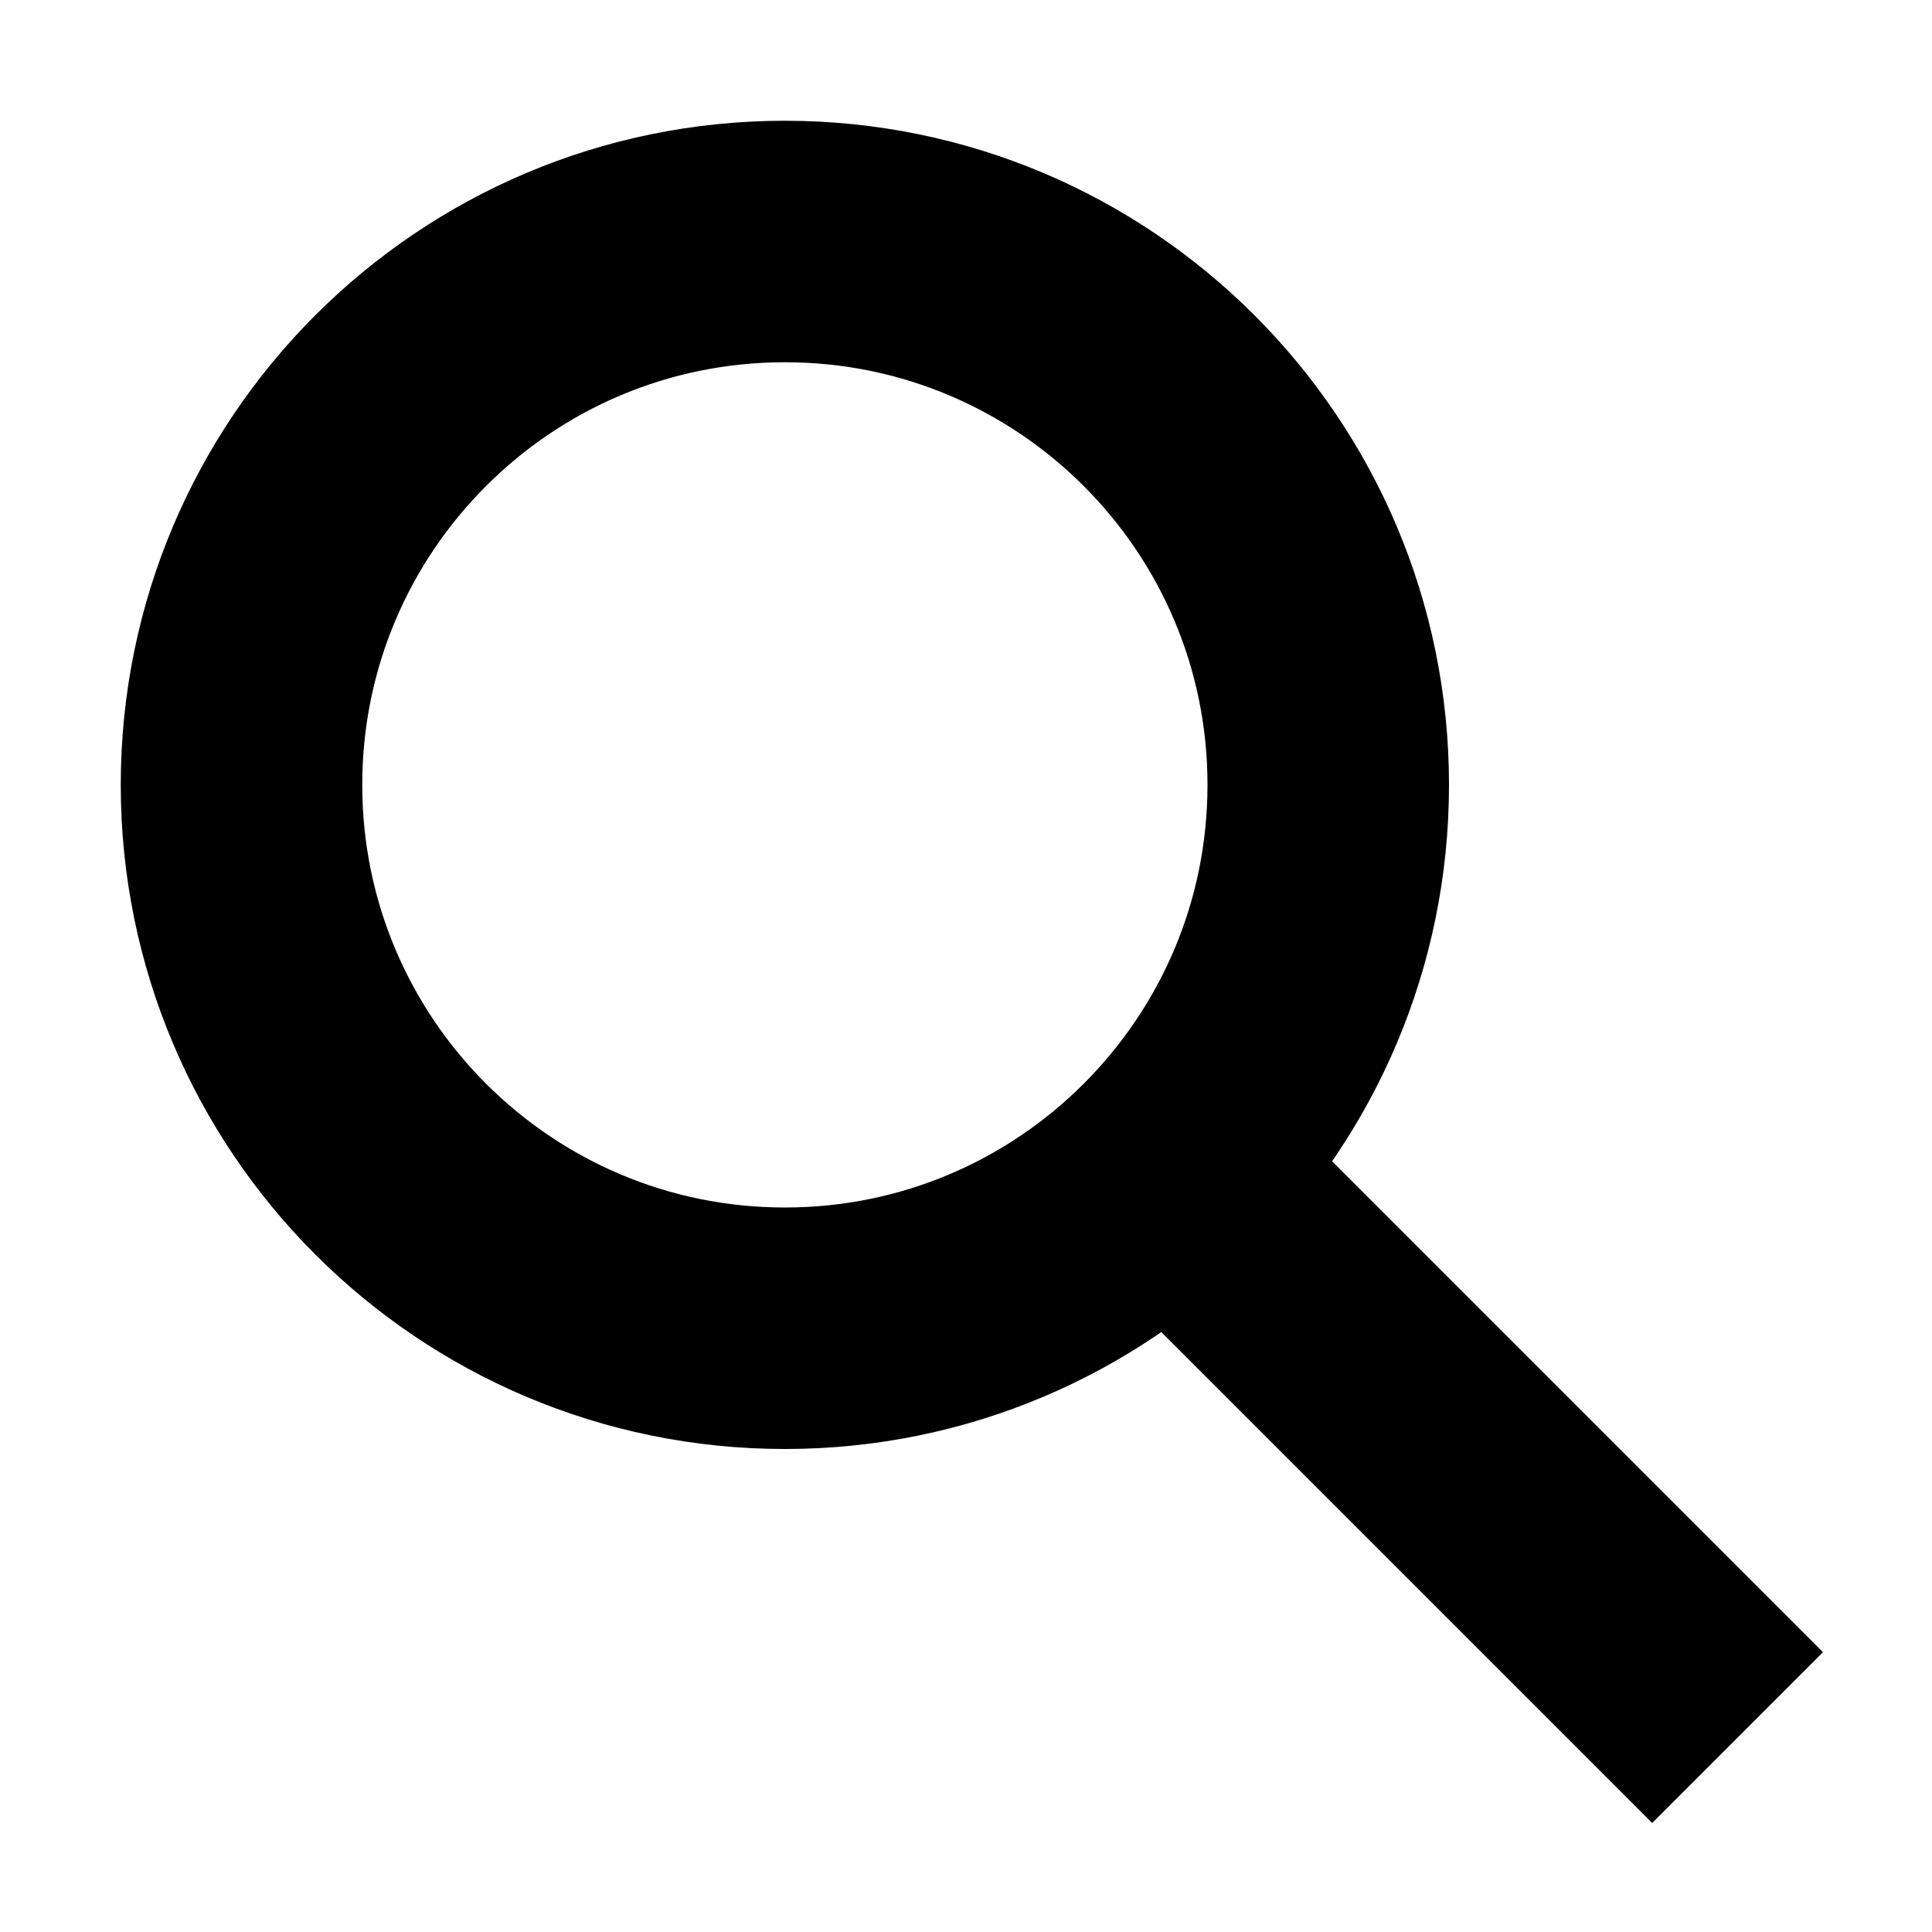
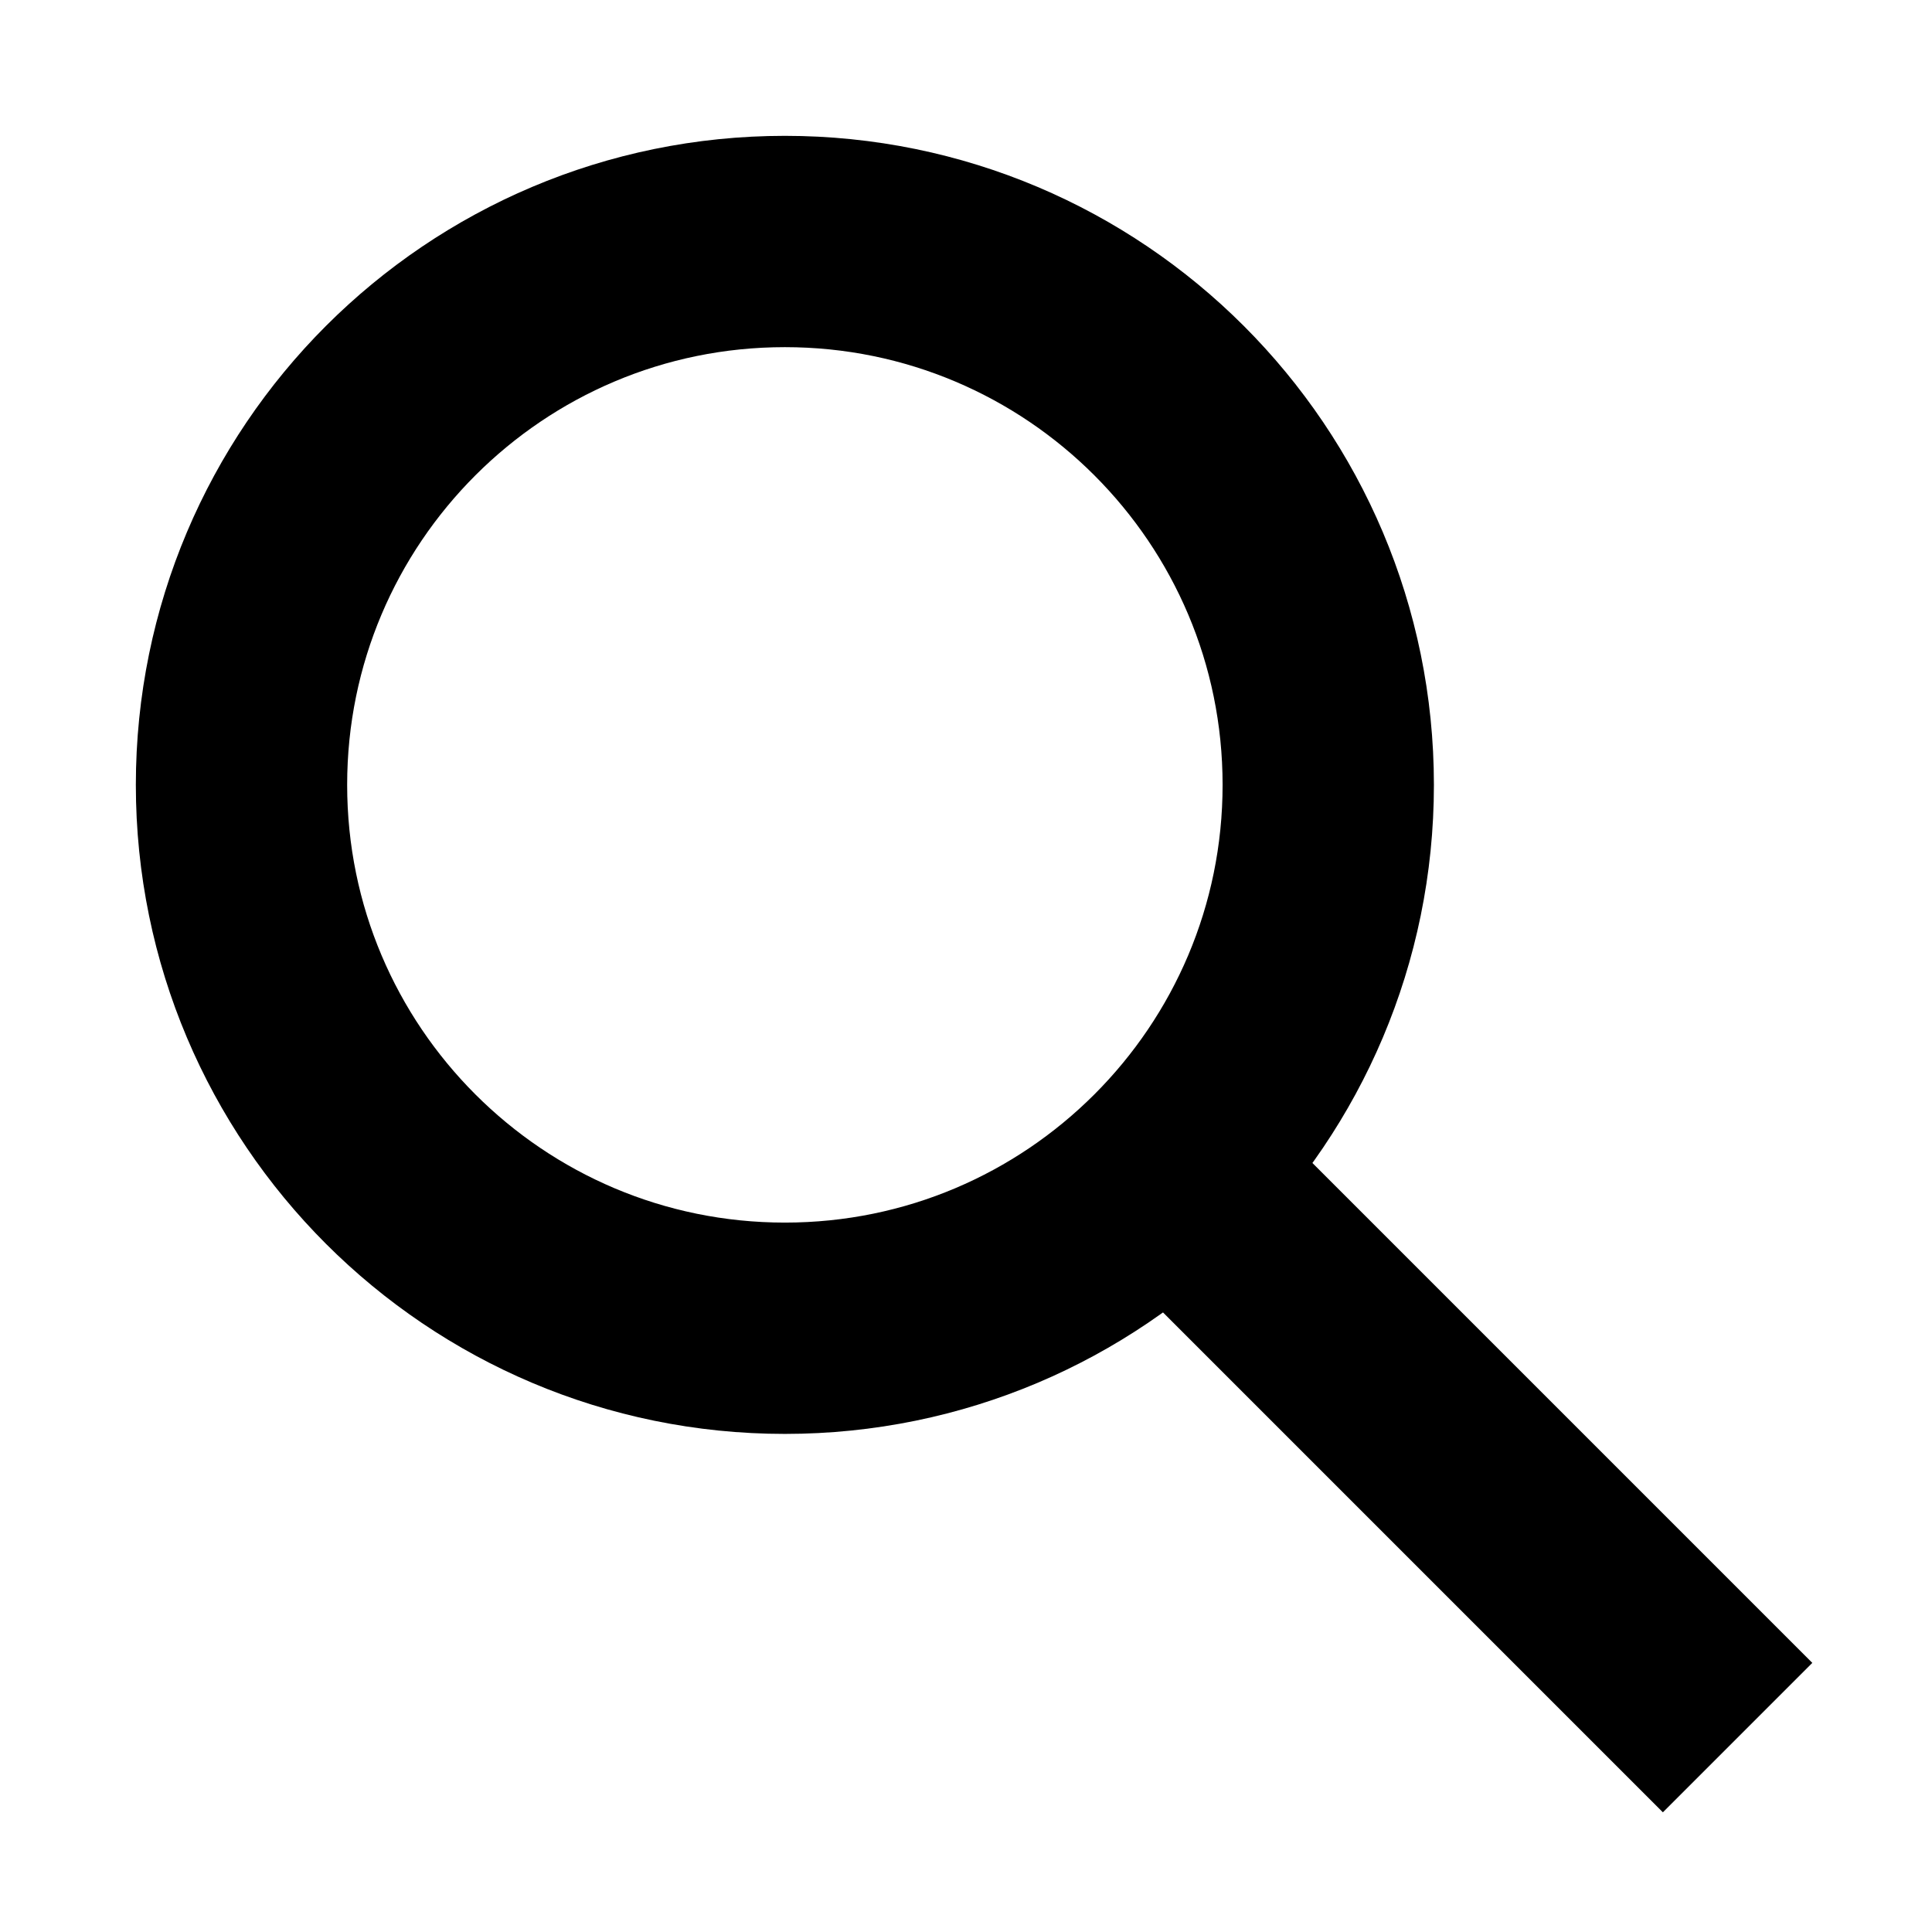
- <svg xmlns="http://www.w3.org/2000/svg" viewBox="0 0 16 16">
-   <g fill="none" stroke="currentColor" stroke-width="2">
+ <svg xmlns="http://www.w3.org/2000/svg" viewBox="0 0 16 16" stroke-width="1.75">
+   <g fill="none" stroke="currentColor">
    <path d="M14.39 14.39 9.69 9.69" />
    <circle cx="6.5" cy="6.5" r="4.5" />
  </g>
</svg>
